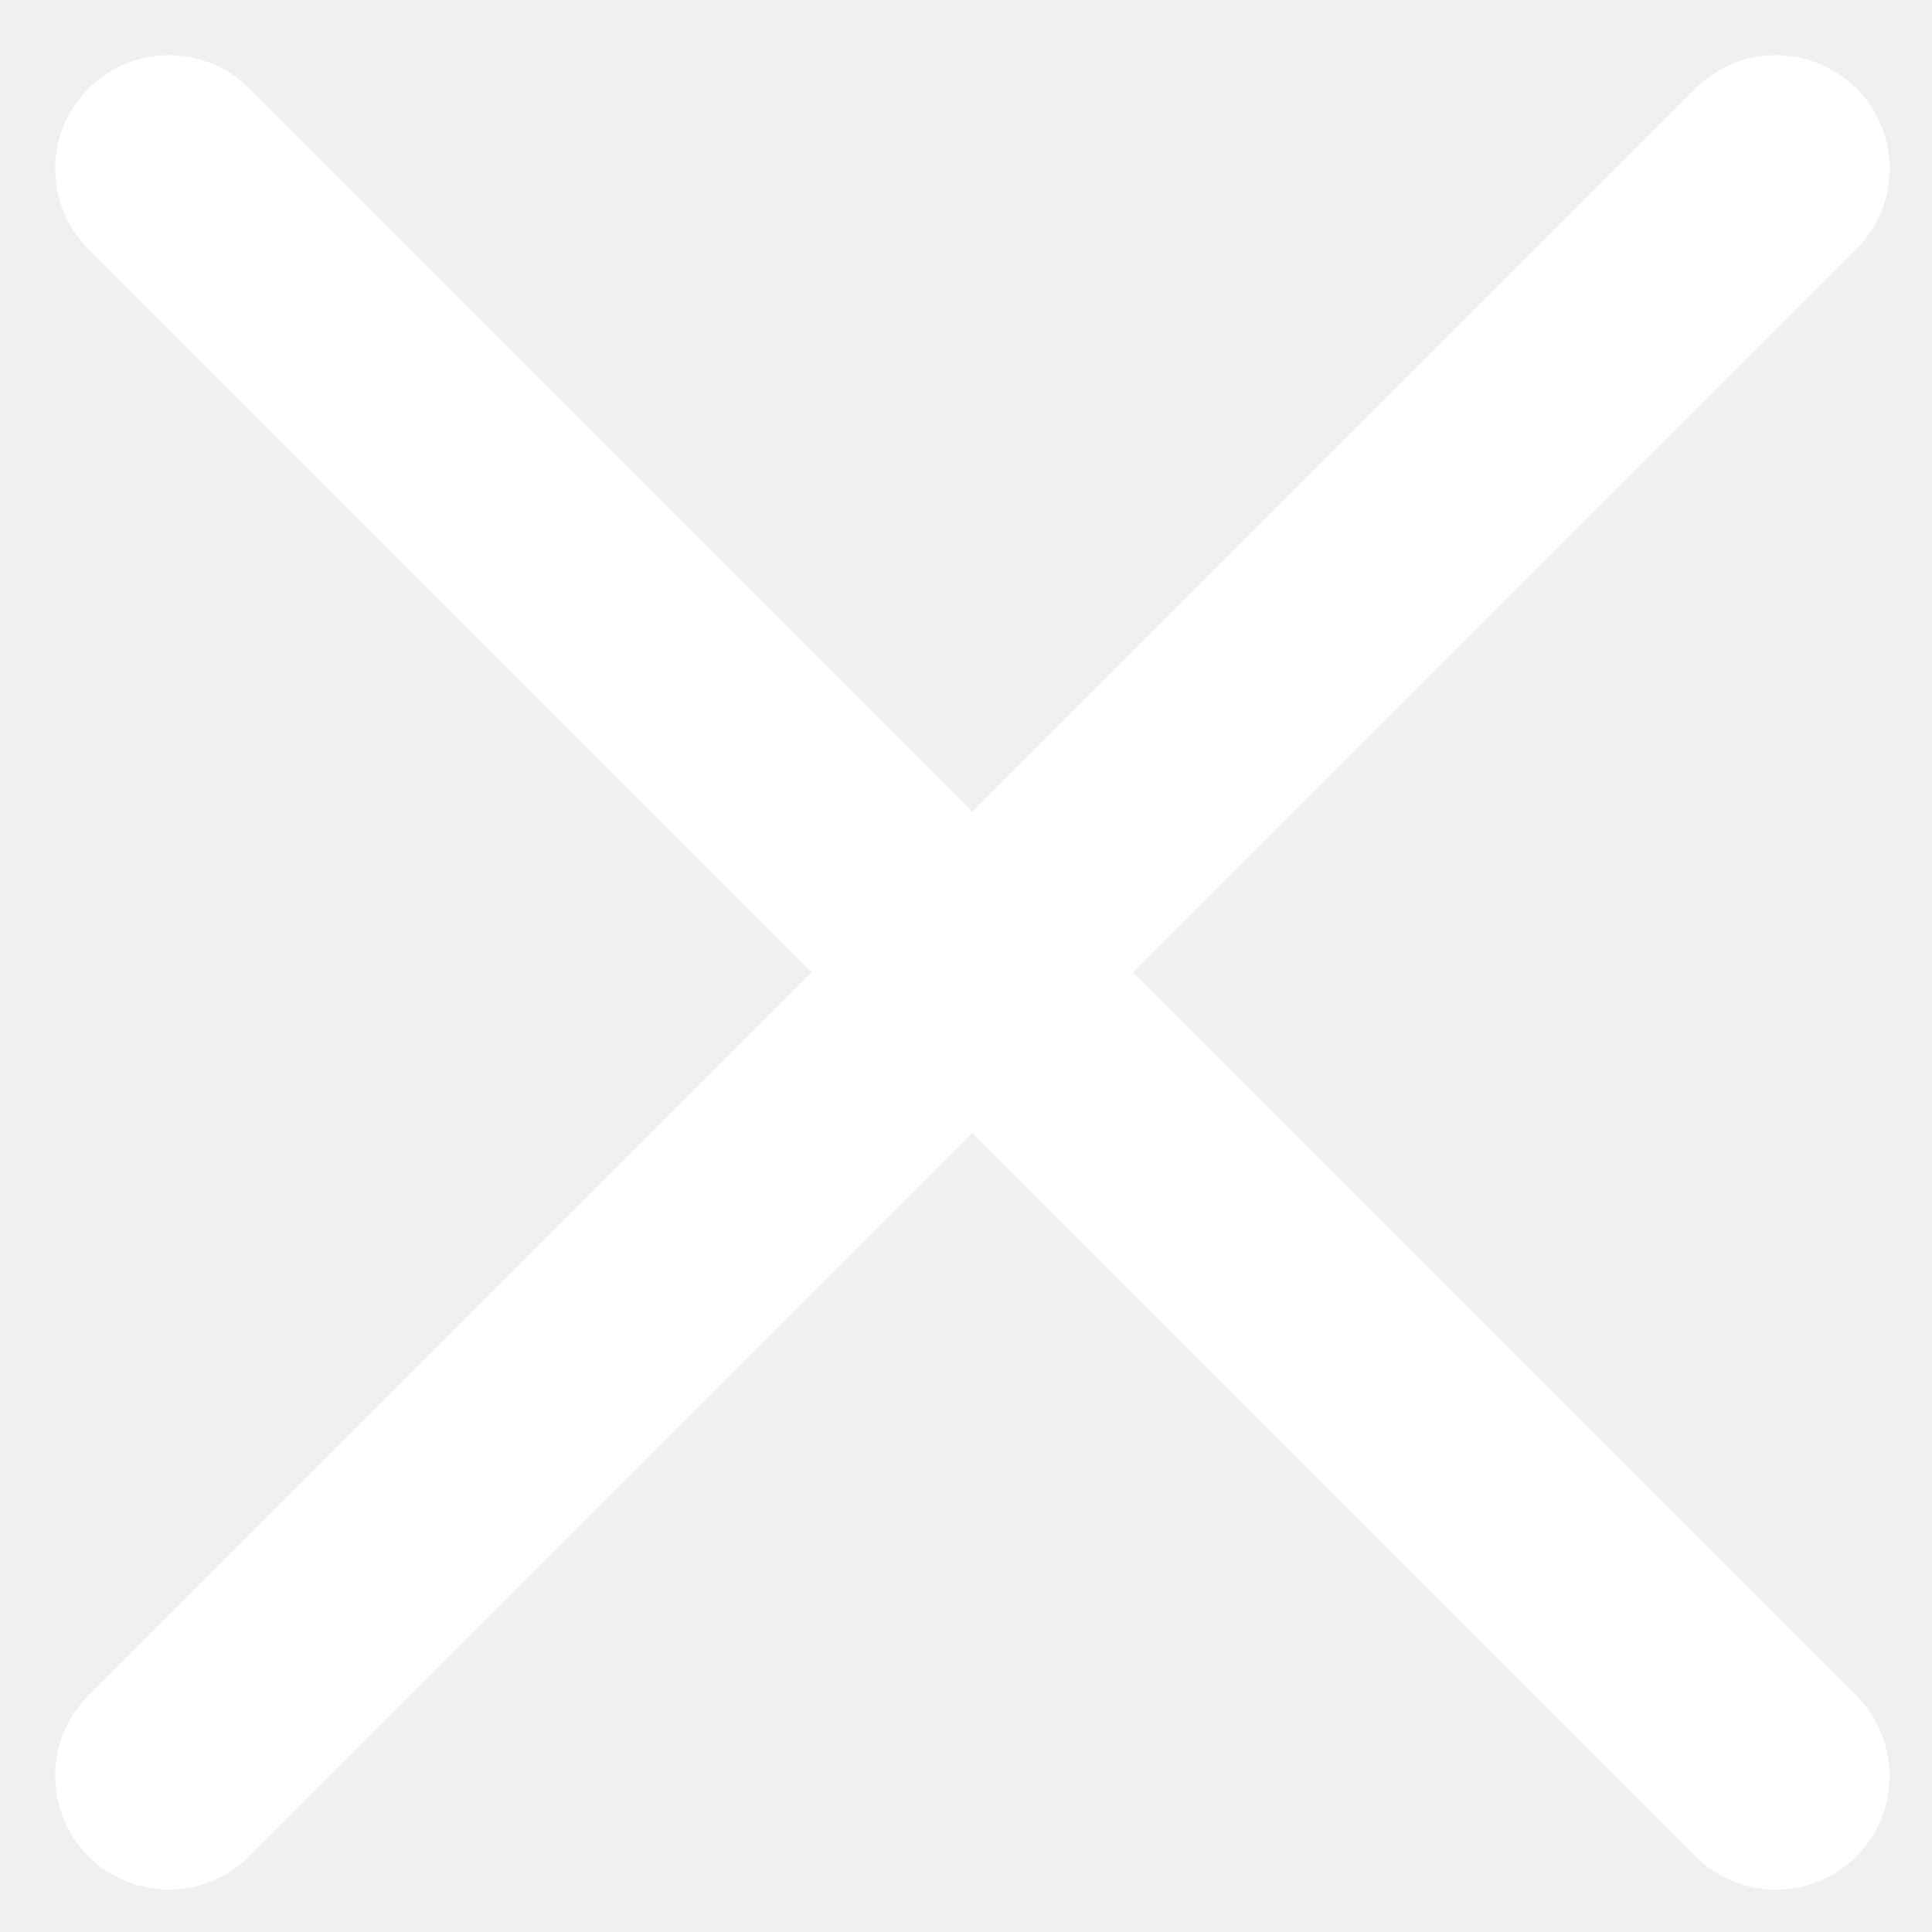
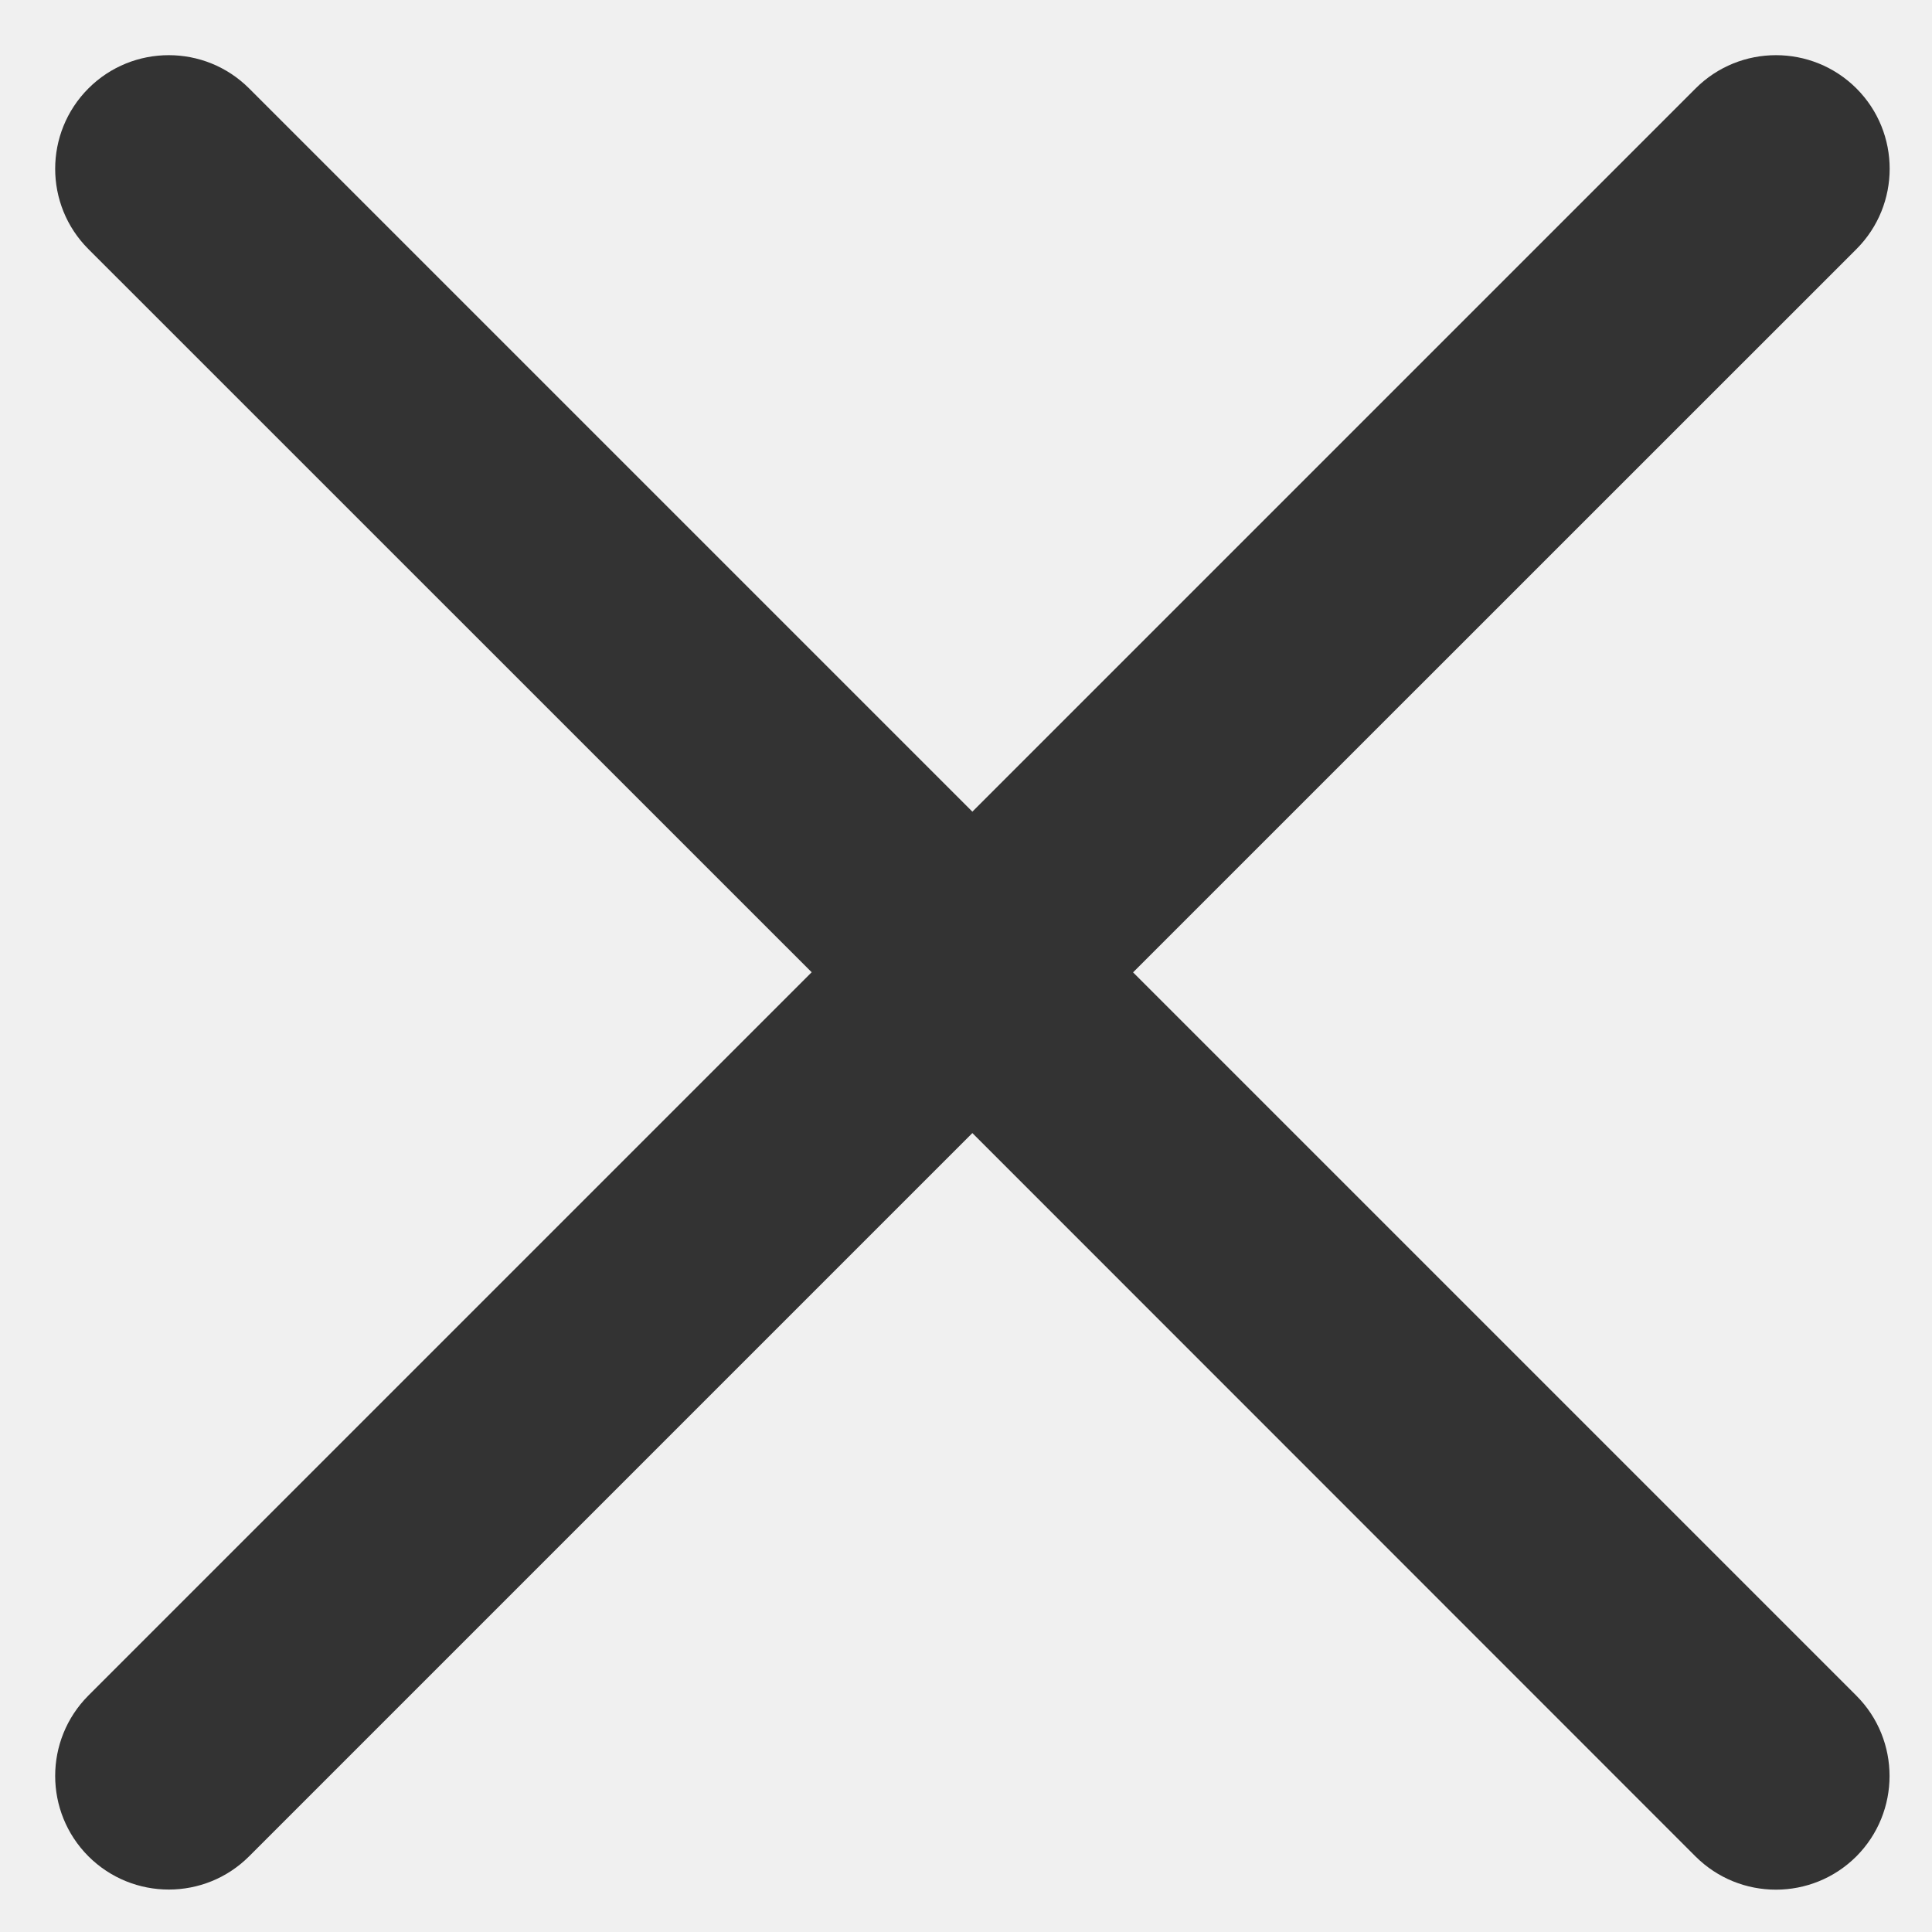
<svg xmlns="http://www.w3.org/2000/svg" width="17" height="17" viewBox="0 0 17 17">
-   <path fill="#FFF" fill-rule="evenodd" d="M8.556 7.142L14.92.778c.39-.39 1.024-.39 1.415 0 .39.39.39 1.024 0 1.414L9.97 8.556l6.364 6.364c.39.39.39 1.024 0 1.415-.391.39-1.024.39-1.415 0L8.556 9.97l-6.364 6.364c-.39.39-1.023.39-1.414 0-.39-.391-.39-1.024 0-1.415l6.364-6.364L.778 2.192c-.39-.39-.39-1.023 0-1.414.39-.39 1.024-.39 1.414 0l6.364 6.364z" />
+   <path fill="#333" fill-rule="evenodd" d="M8.556 7.142L14.92.778c.39-.39 1.024-.39 1.415 0 .39.39.39 1.024 0 1.414L9.97 8.556l6.364 6.364c.39.39.39 1.024 0 1.415-.391.39-1.024.39-1.415 0L8.556 9.97l-6.364 6.364c-.39.39-1.023.39-1.414 0-.39-.391-.39-1.024 0-1.415l6.364-6.364L.778 2.192c-.39-.39-.39-1.023 0-1.414.39-.39 1.024-.39 1.414 0l6.364 6.364z" />
</svg>
